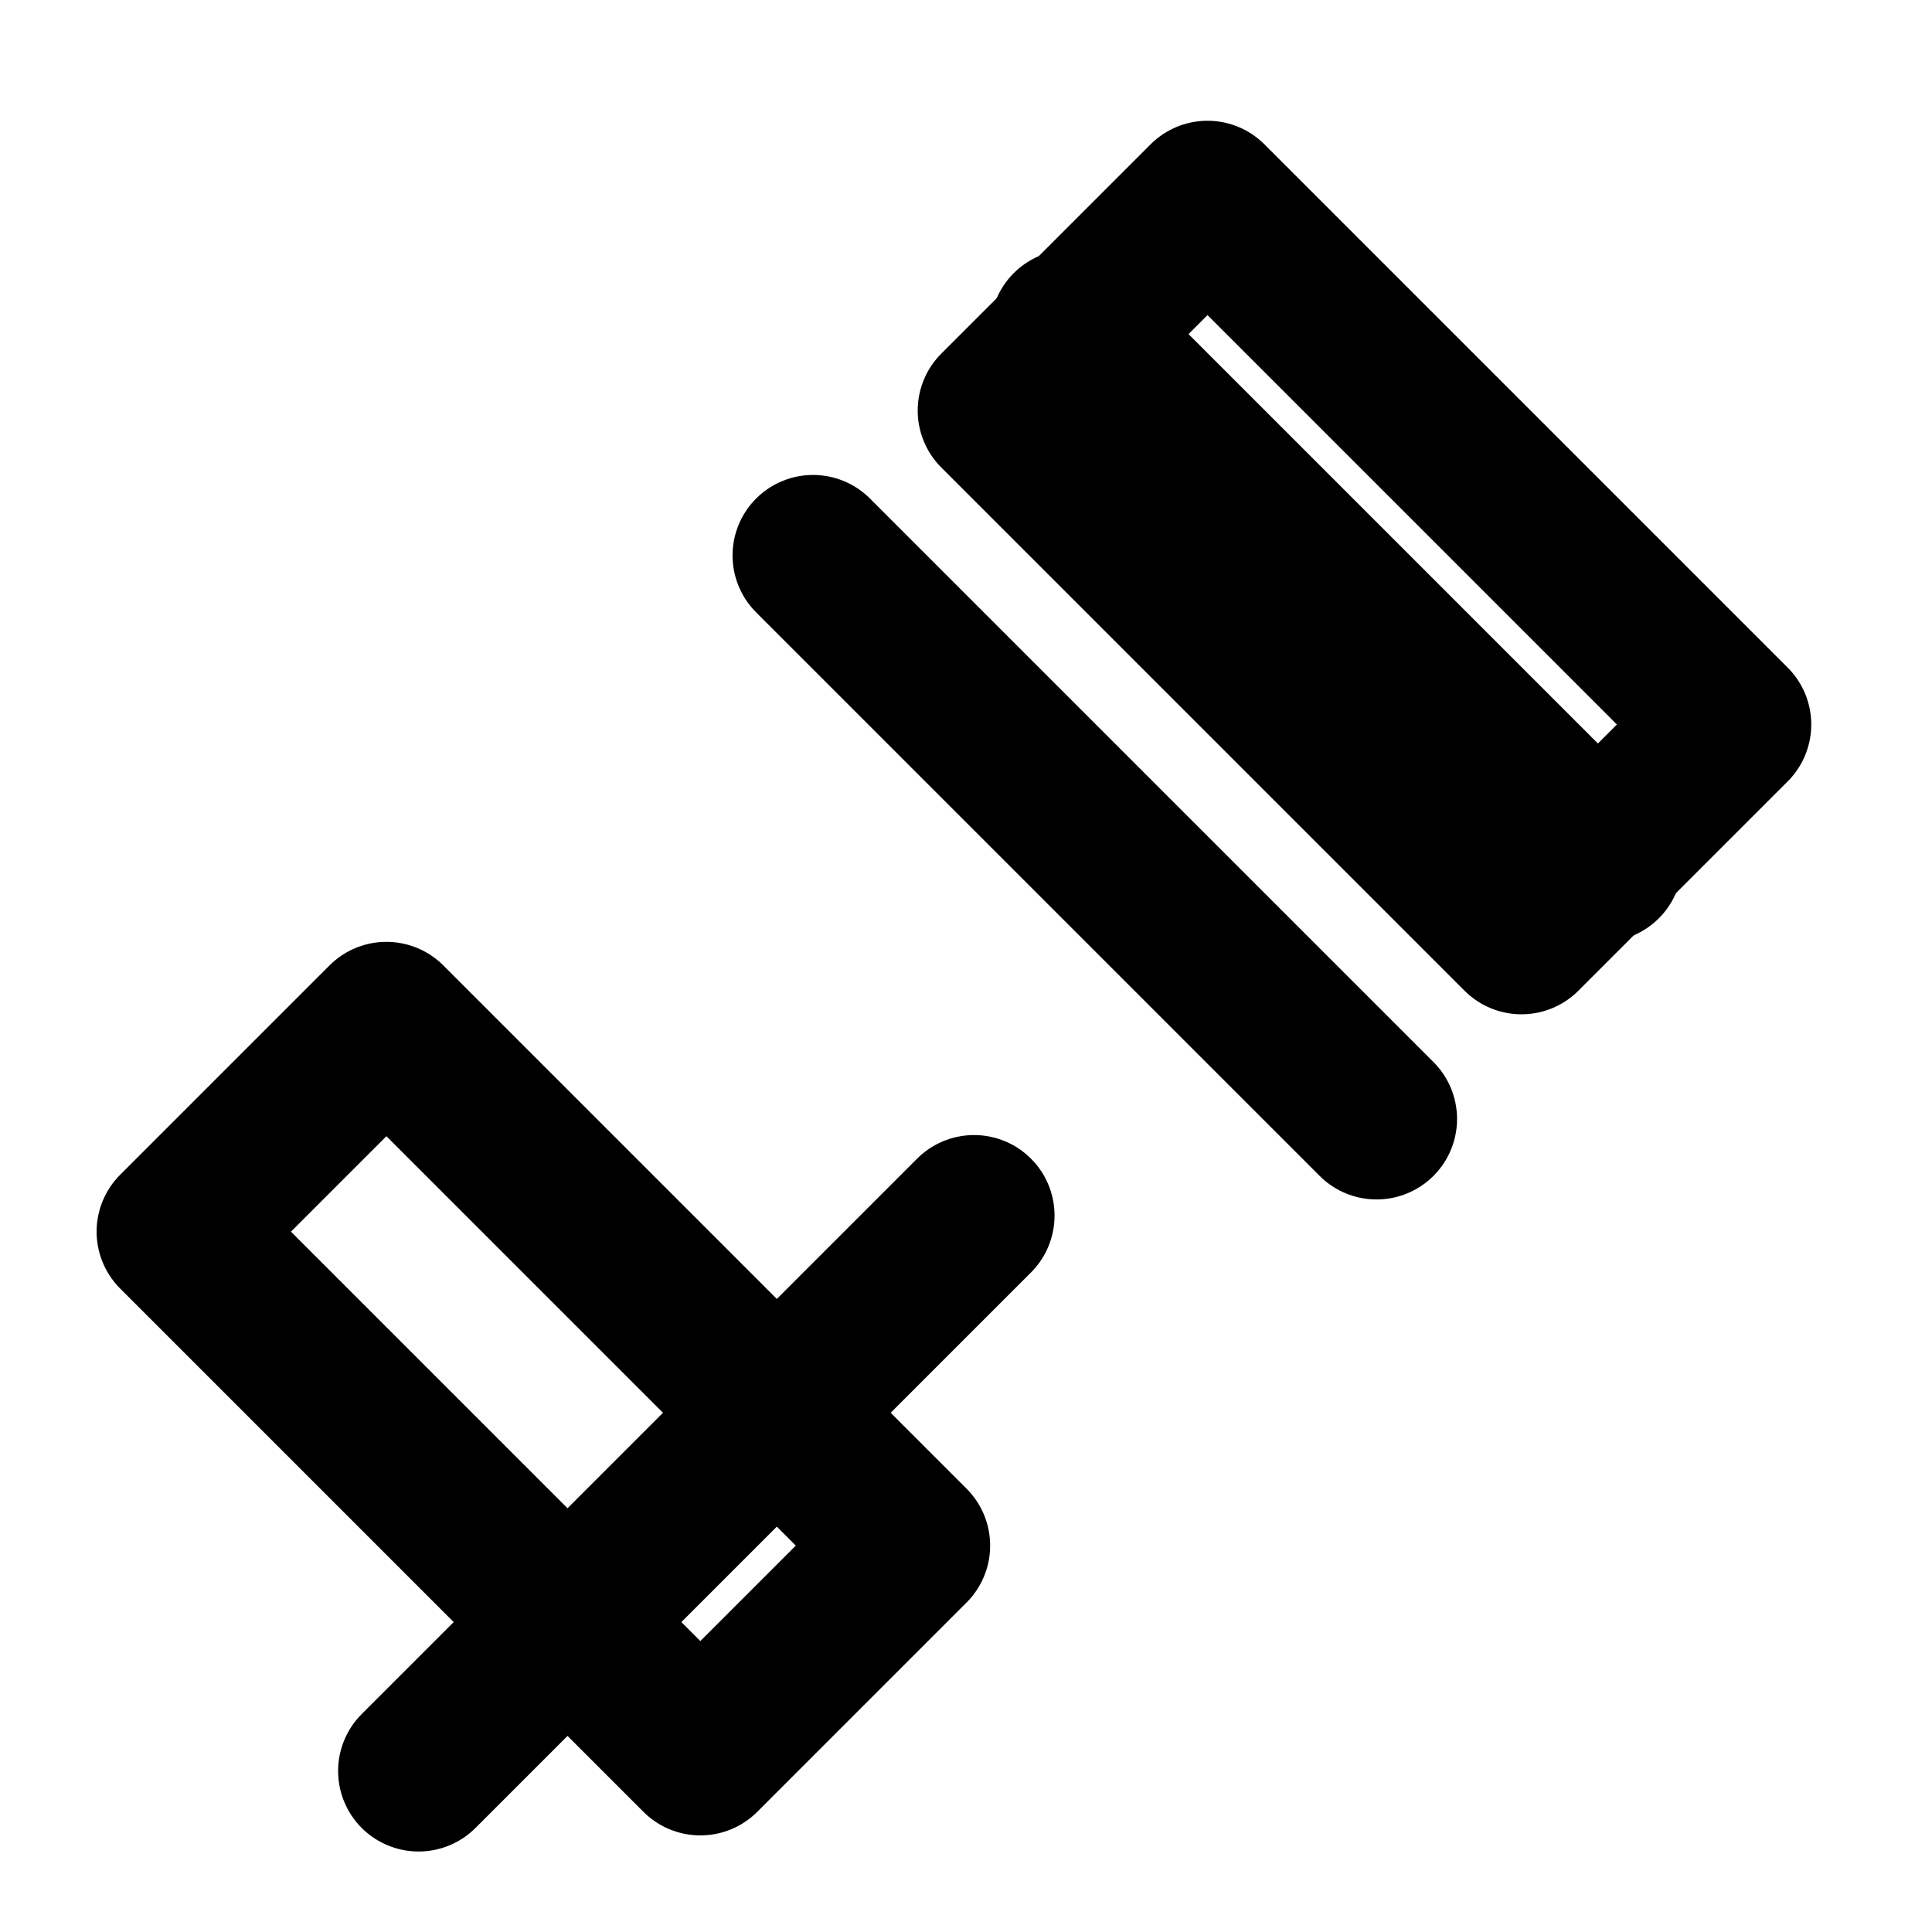
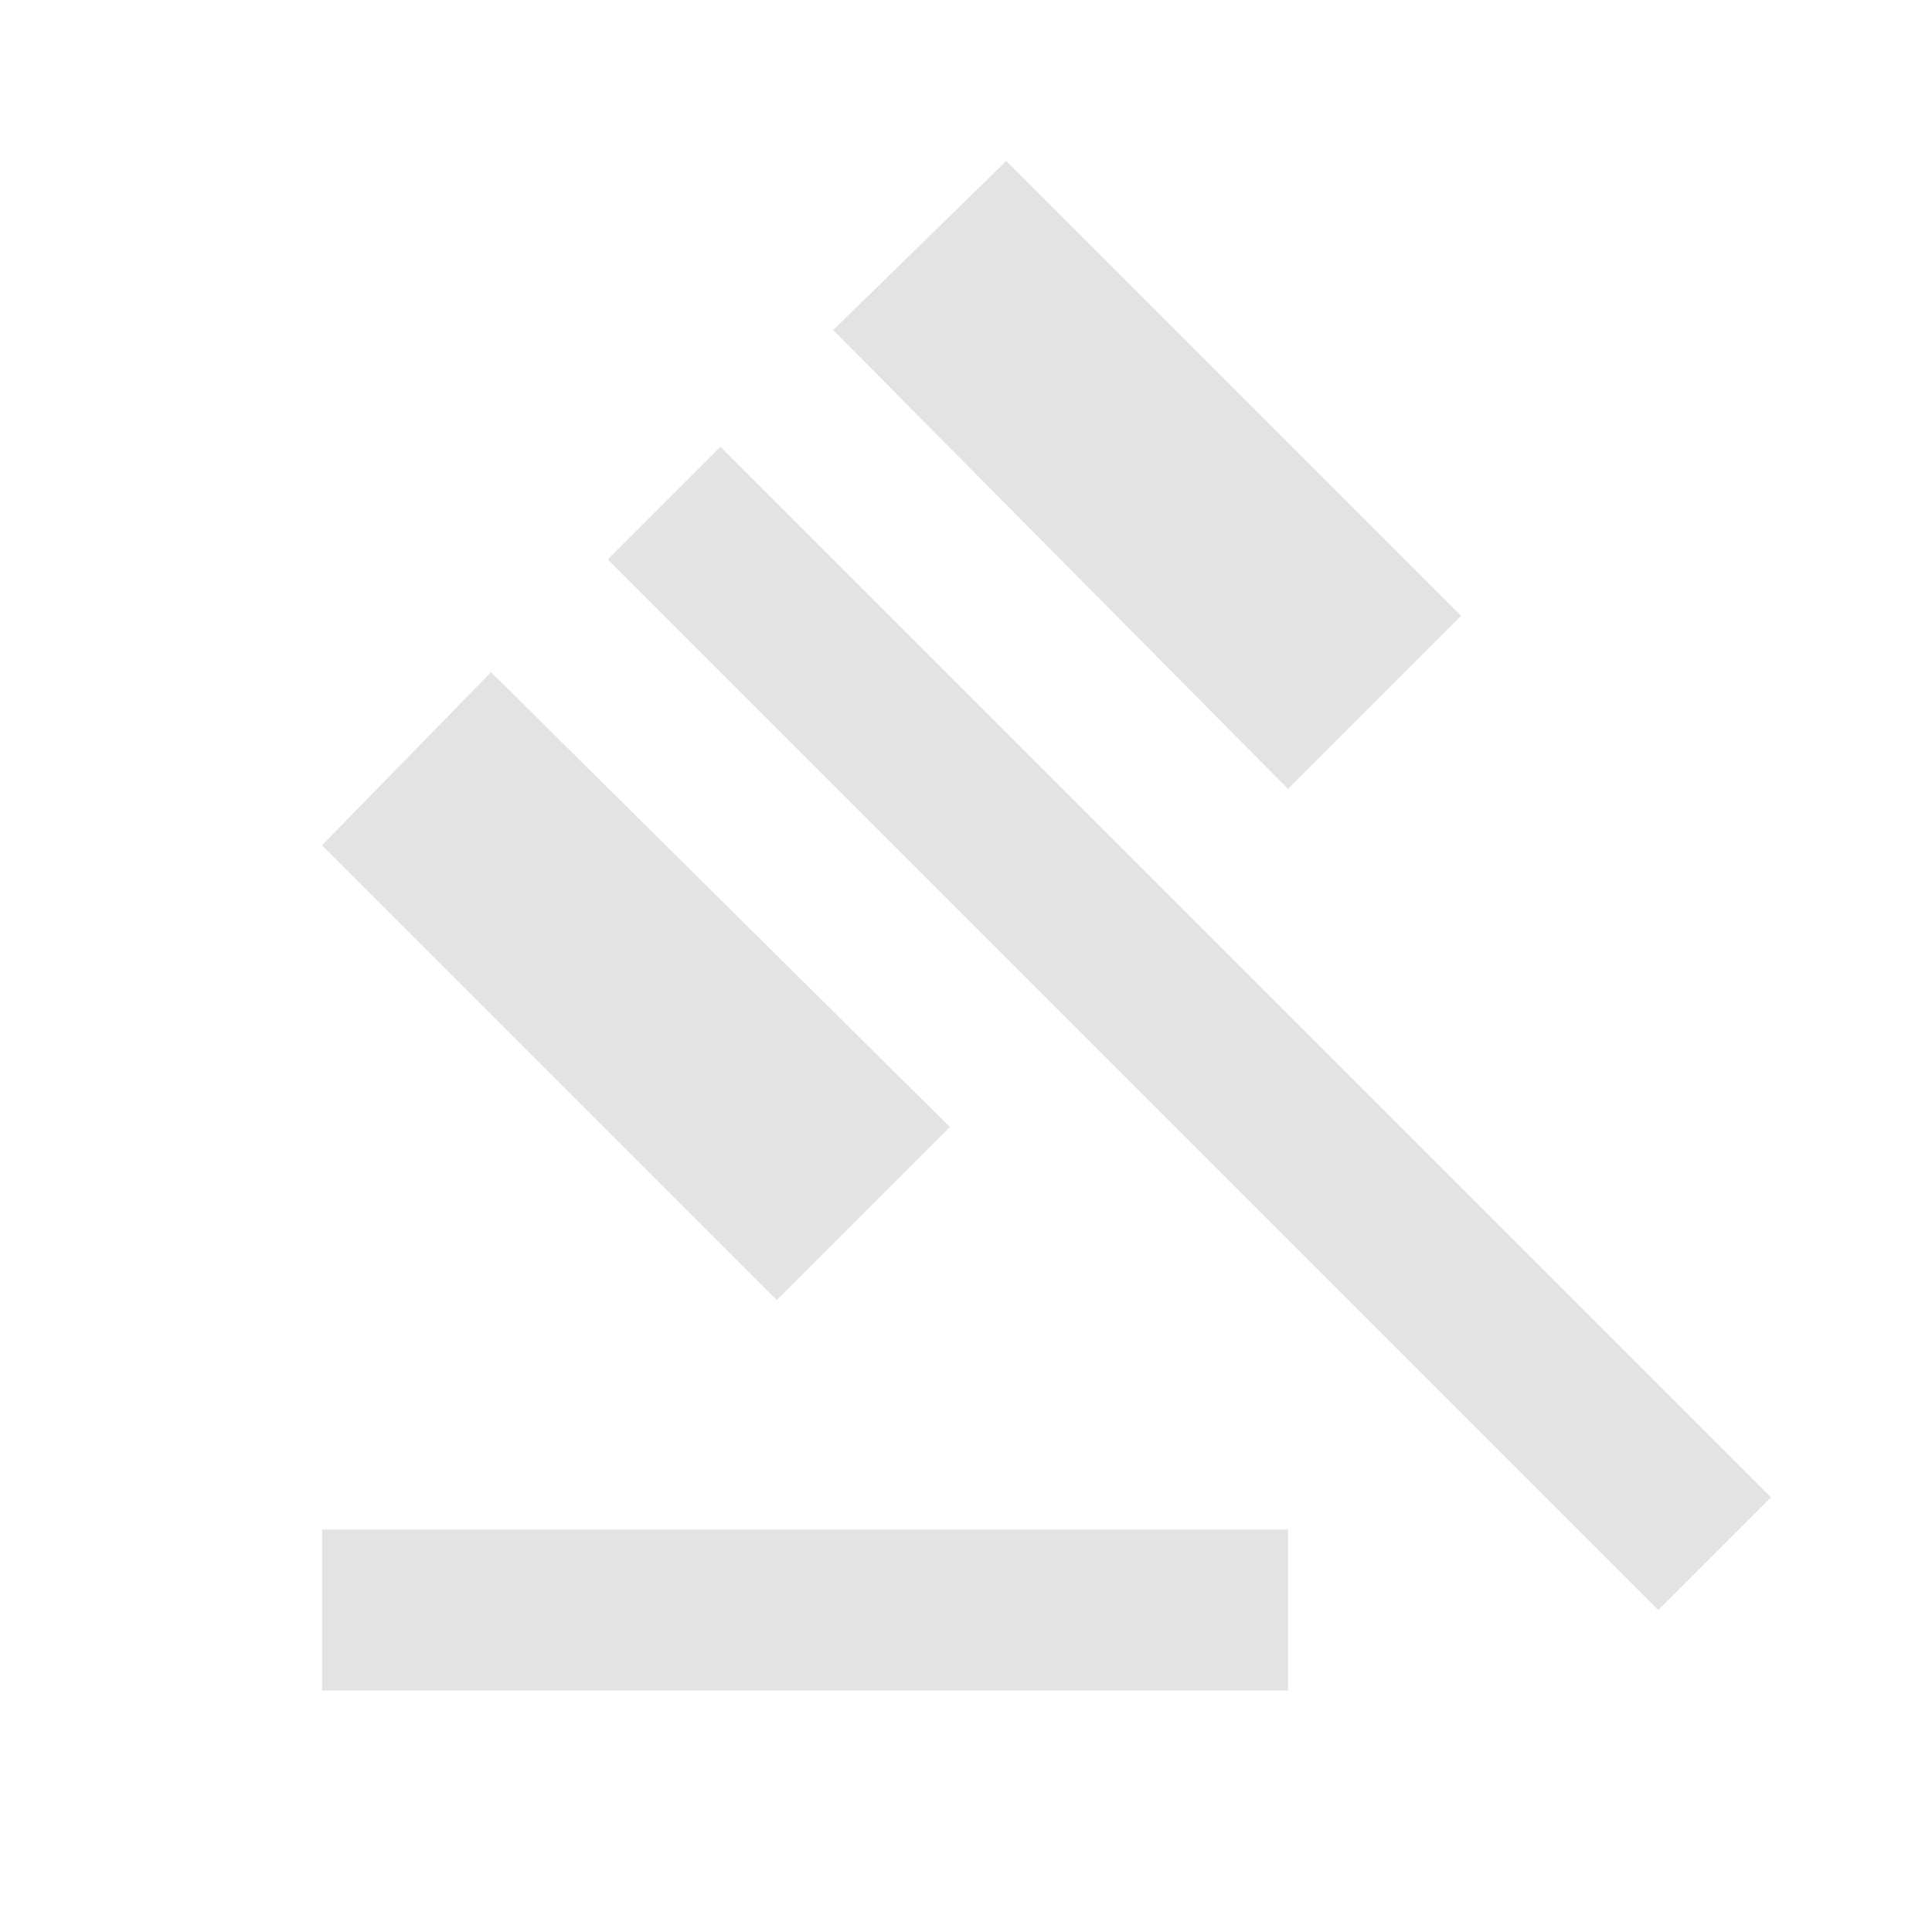
- <svg xmlns="http://www.w3.org/2000/svg" viewBox="0 0 24 24" fill="none" aria-hidden="true">
-   <path d="M13.3 4.1 19.9 10.7" stroke="currentColor" stroke-width="2" stroke-linecap="round" />
-   <path d="M15 2.5 21.5 9 18.9 11.6 12.4 5.1z" stroke="currentColor" stroke-width="2" stroke-linejoin="round" />
-   <path d="M4.8 12.7 11.3 19.2 8.7 21.8 2.2 15.3z" stroke="currentColor" stroke-width="2" stroke-linejoin="round" />
-   <path d="M10.1 6.9 17.1 13.9" stroke="currentColor" stroke-width="2" stroke-linecap="round" />
-   <path d="M12.1 15.1 5.2 22" stroke="currentColor" stroke-width="2" stroke-linecap="round" />
+ <svg xmlns="http://www.w3.org/2000/svg" height="24px" viewBox="0 -960 960 960" width="24px" fill="#e3e3e3">
+   <path d="M160-120v-80h480v80H160Zm226-194L160-540l84-86 228 226-86 86Zm254-254L414-796l86-84 226 226-86 86Zm184 408L302-682l56-56 522 522-56 56Z" />
</svg>
